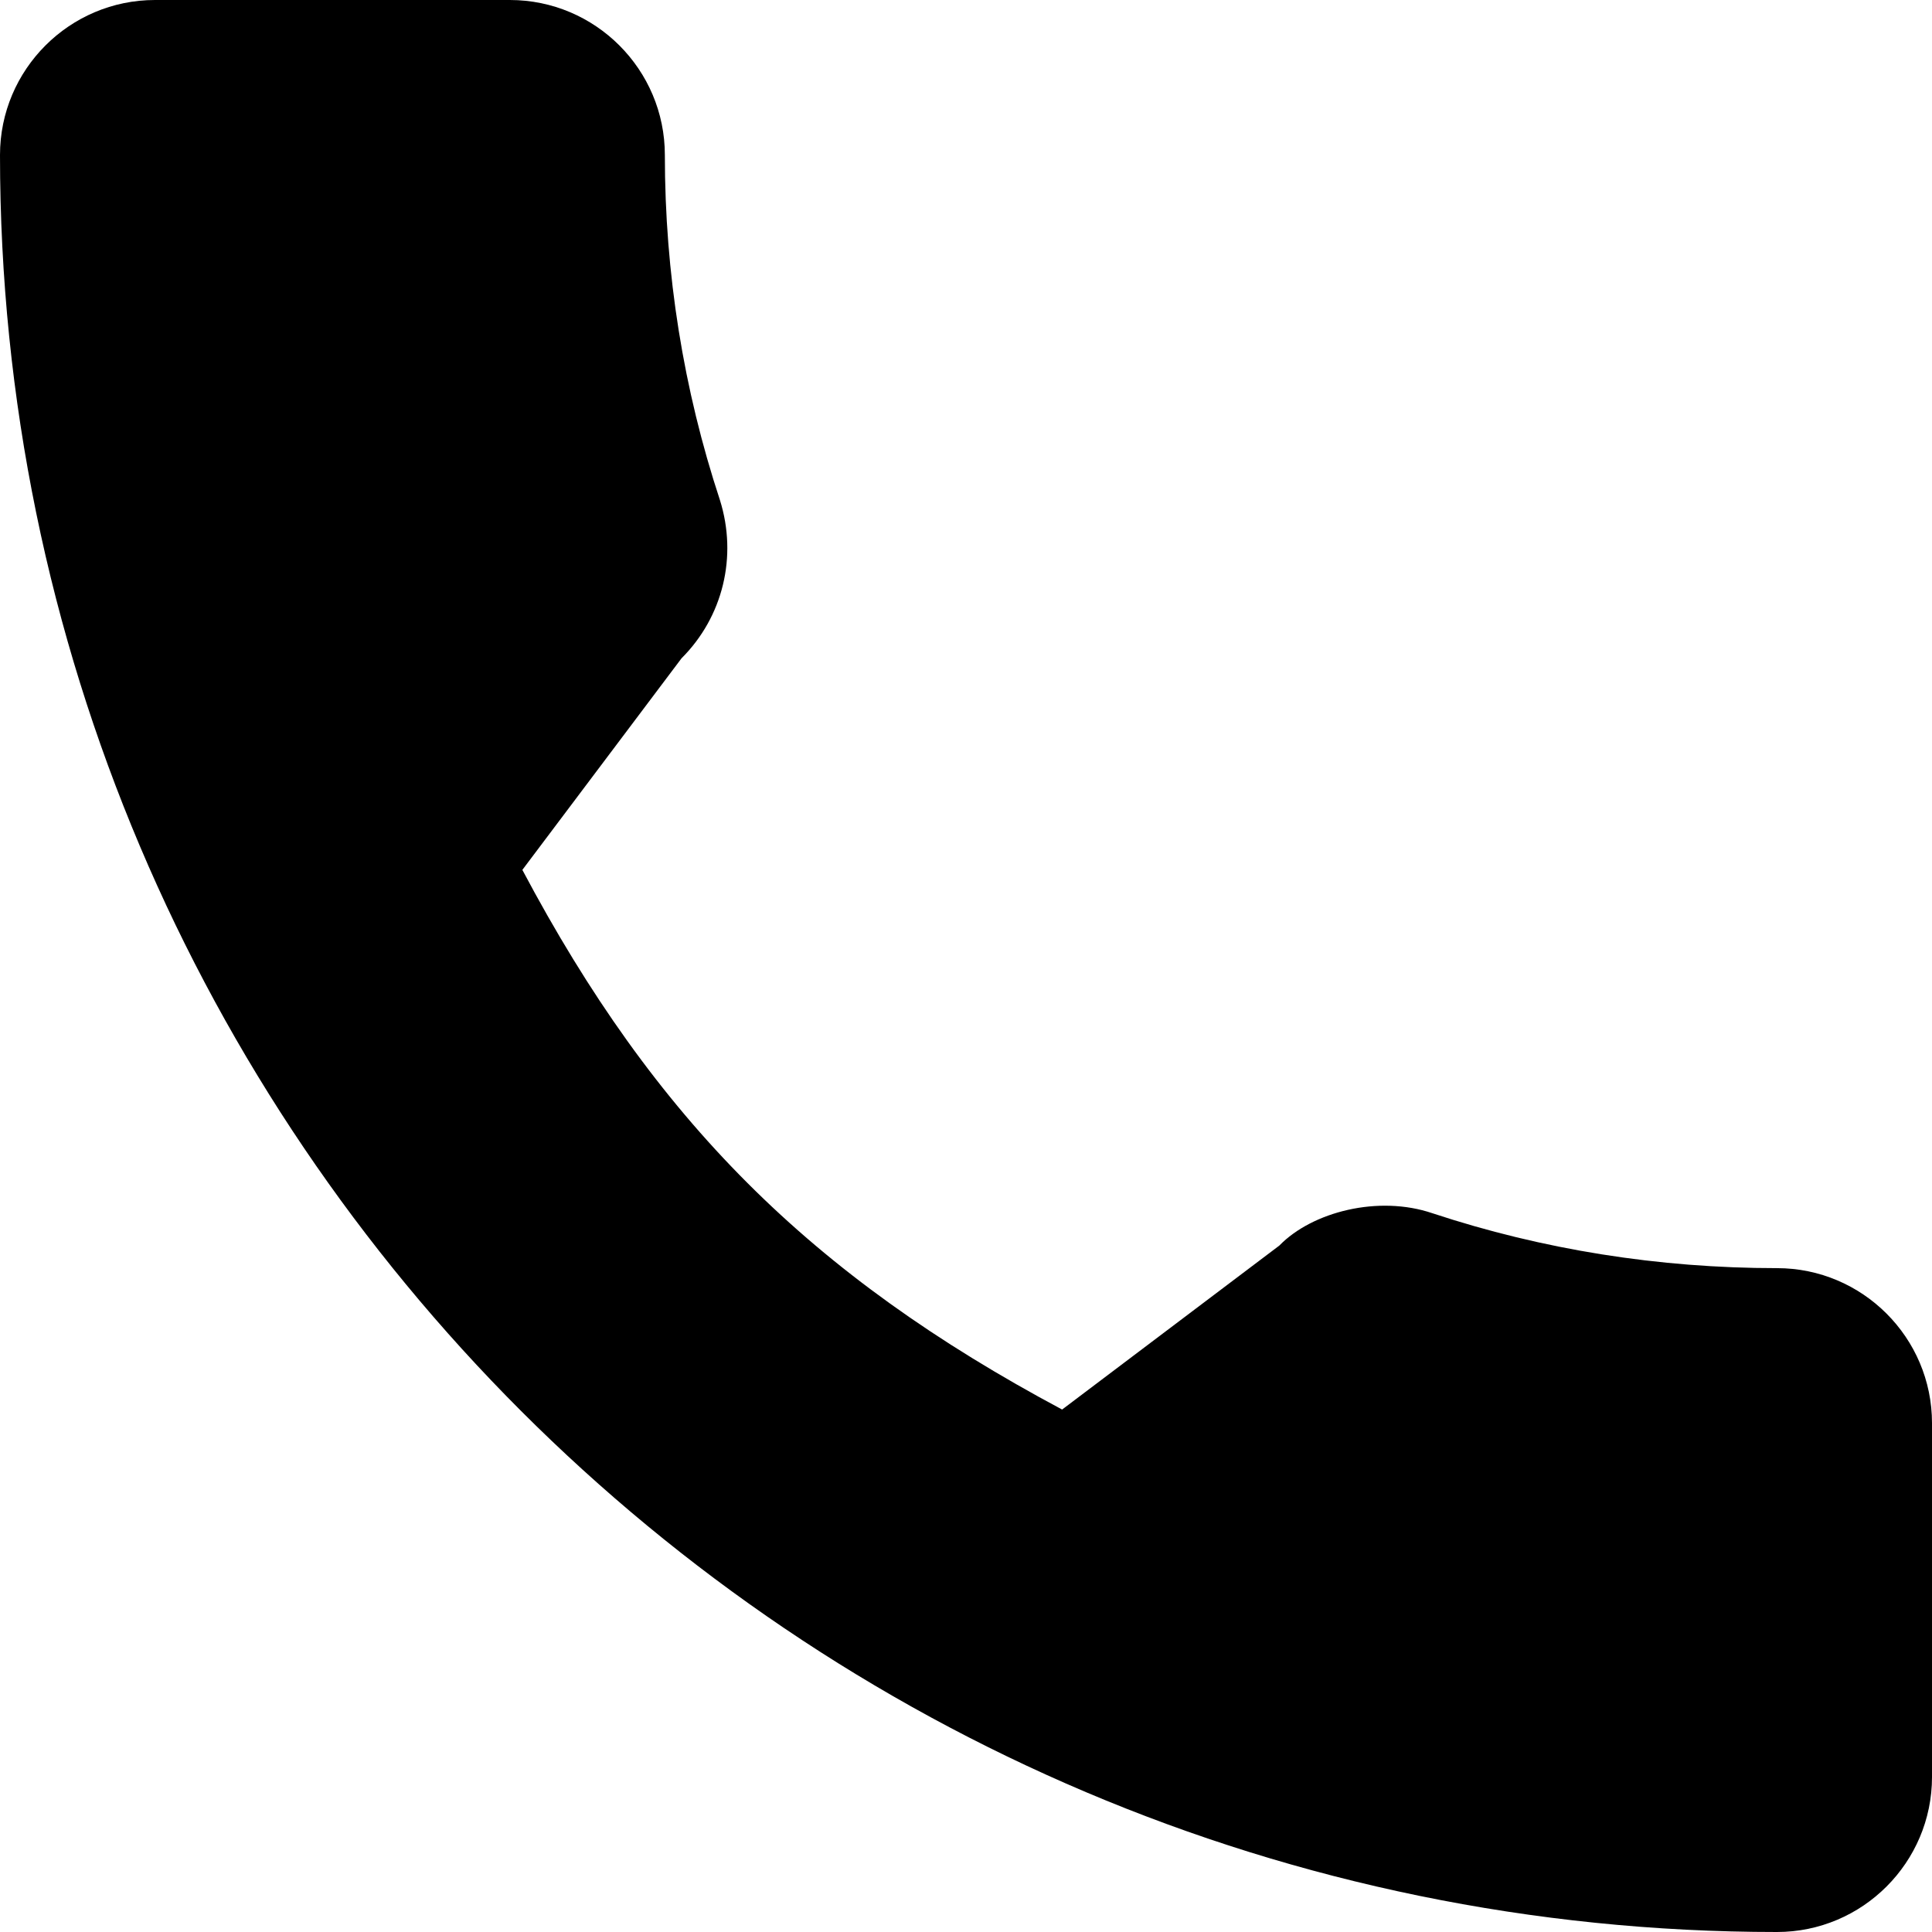
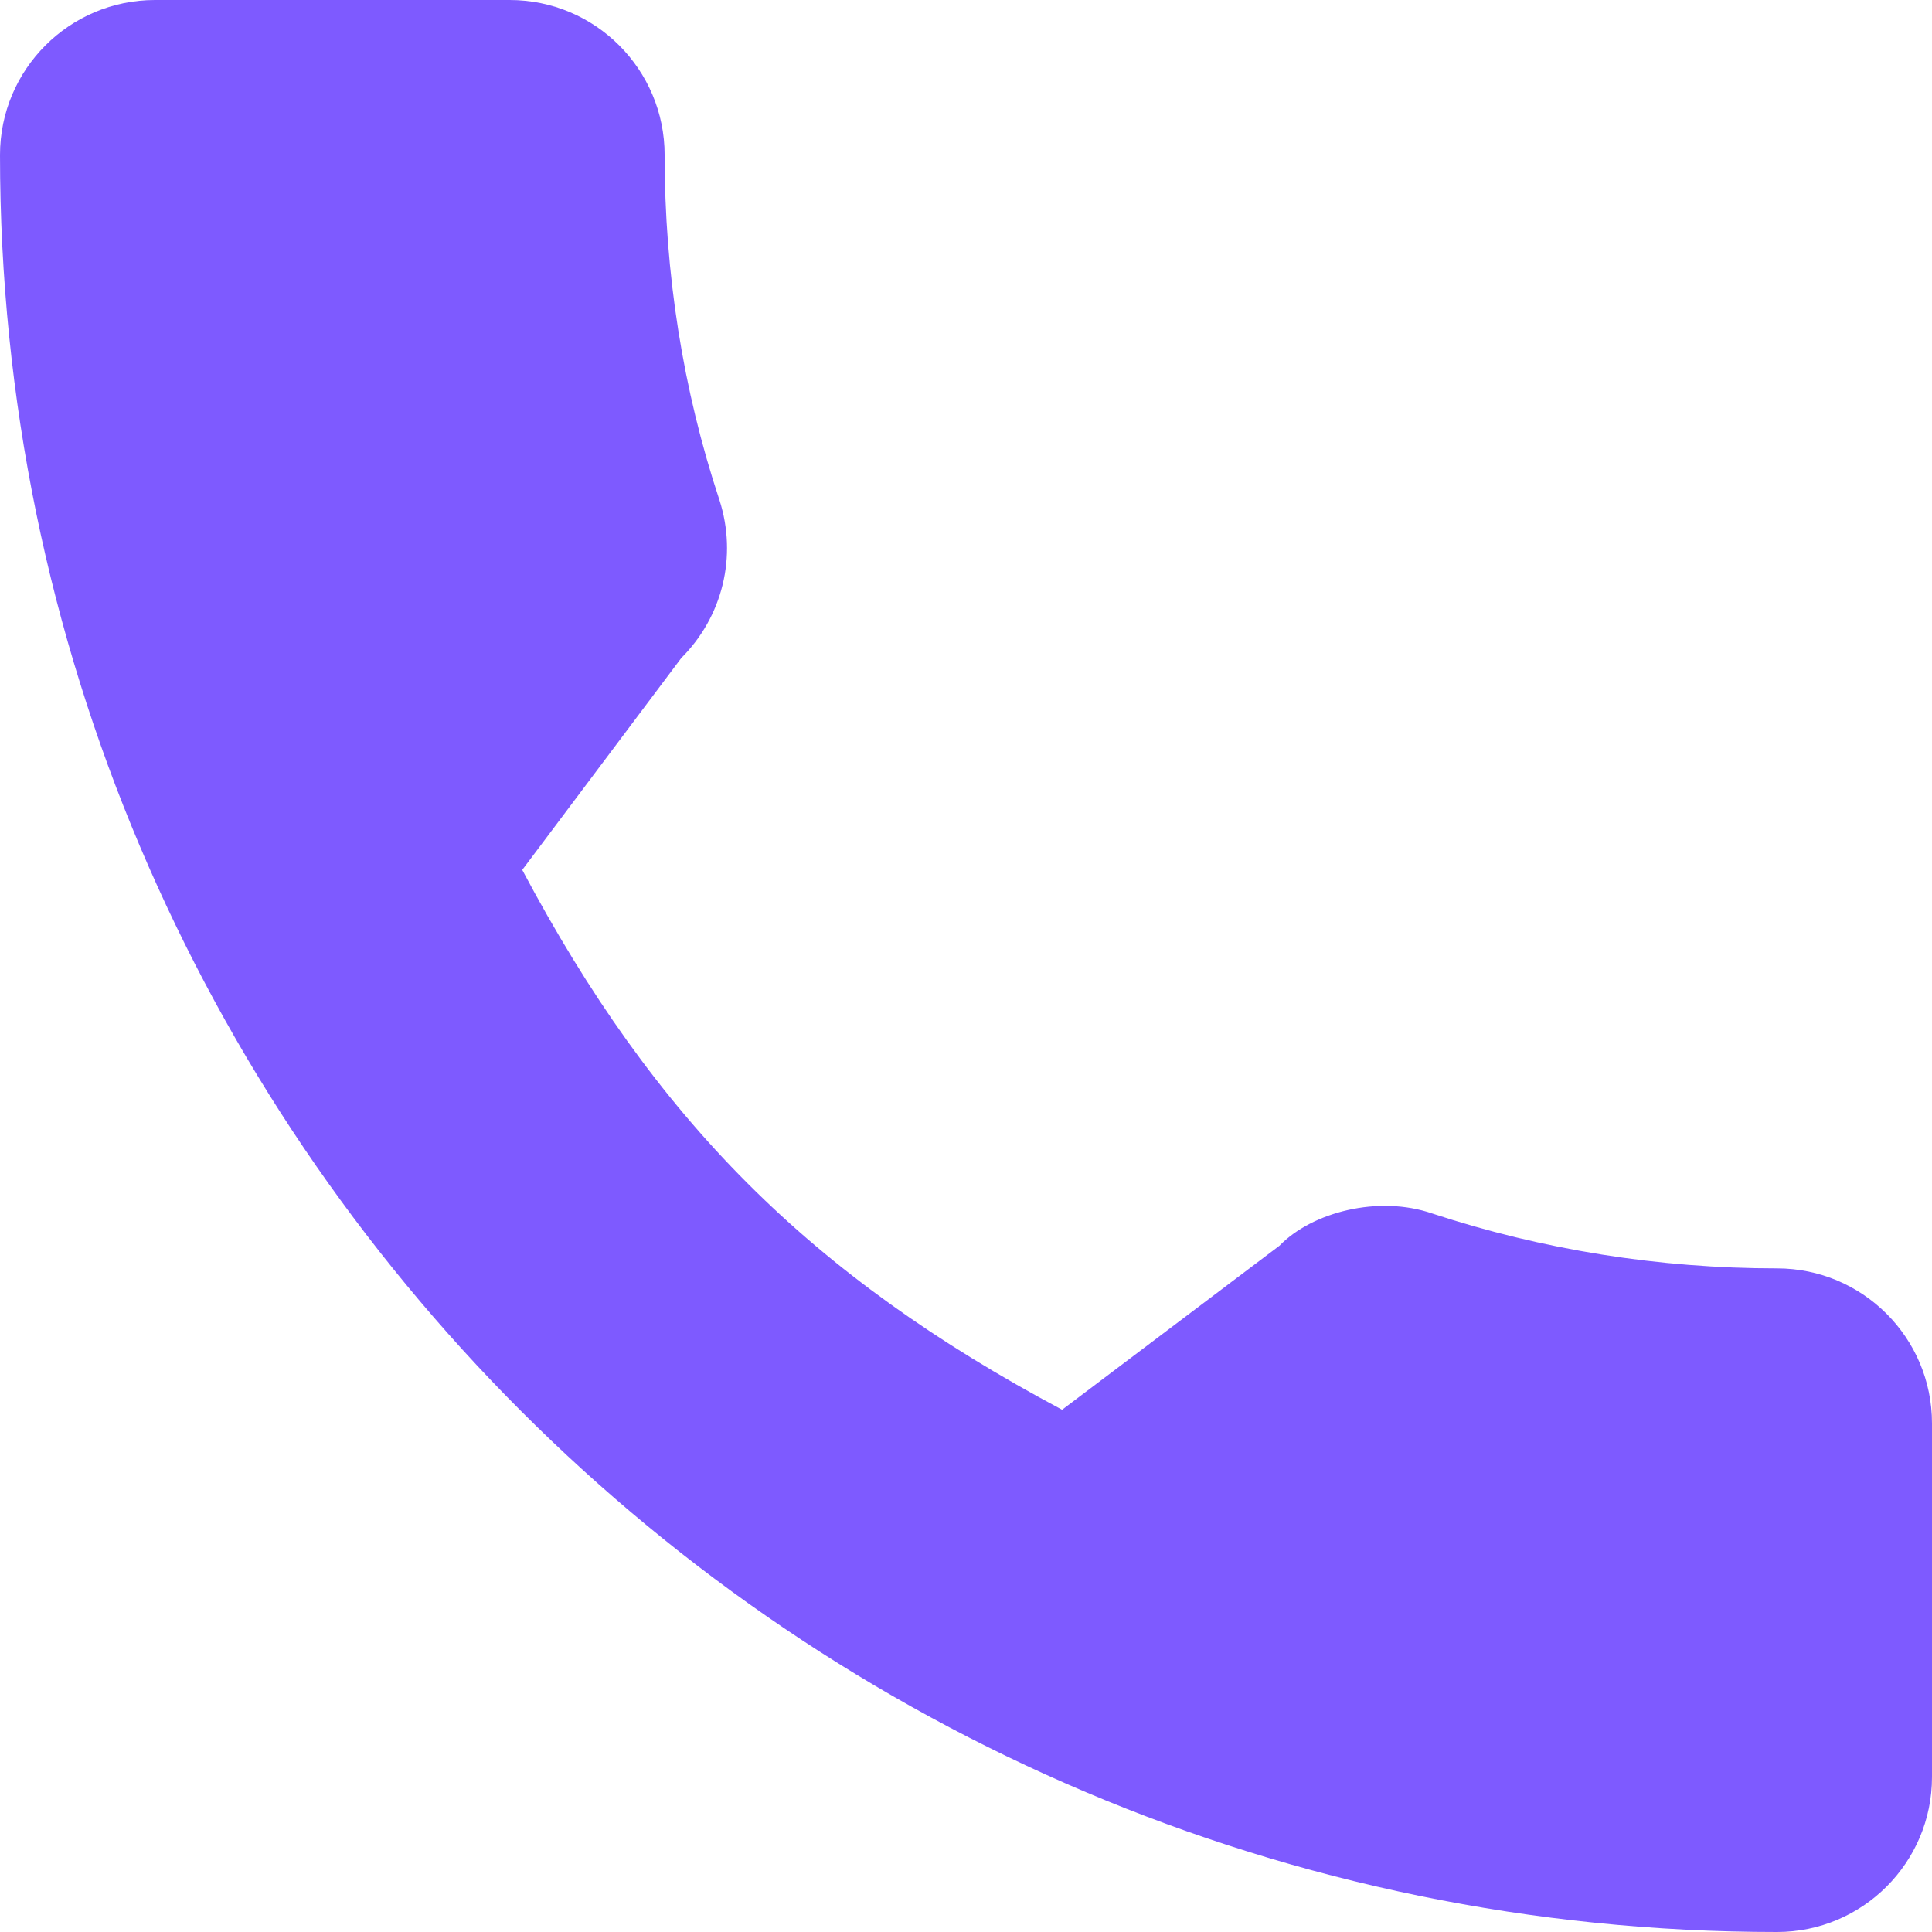
<svg xmlns="http://www.w3.org/2000/svg" version="1.1" id="Capa_1" x="0px" y="0px" viewBox="0 0 384 384" style="enable-background:new 0 0 384 384;" xml:space="preserve">
+   <style type="text/css">
+ 	.st0{fill:#7E5AFF;}
+ </style>
  <g>
    <g>
-       <path d="M353.188,252.052c-23.51,0-46.594-3.677-68.469-10.906c-10.719-3.656-23.896-0.302-30.438,6.417l-43.177,32.594    c-50.073-26.729-80.917-57.563-107.281-107.26l31.635-42.052c8.219-8.208,11.167-20.198,7.635-31.448    c-7.26-21.99-10.948-45.063-10.948-68.583C132.146,13.823,118.323,0,101.333,0H30.813C13.823,0,0,13.823,0,30.813    C0,225.563,158.438,384,353.188,384c16.99,0,30.813-13.823,30.813-30.813v-70.323C384,265.875,370.177,252.052,353.188,252.052z" />
+       <path class="st0" d="M353.2,252.1c-23.5,0-46.6-3.7-68.5-10.9c-10.7-3.7-23.9-0.3-30.4,6.4l-43.2,32.6    c-50.1-26.7-80.9-57.6-107.3-107.3l31.6-42.1c8.2-8.2,11.2-20.2,7.6-31.4c-7.3-22-10.9-45.1-10.9-68.6c0-17-13.8-30.8-30.8-30.8    H30.8C13.8,0,0,13.8,0,30.8C0,225.6,158.4,384,353.2,384c17,0,30.8-13.8,30.8-30.8v-70.3C384,265.9,370.2,252.1,353.2,252.1z" />
    </g>
  </g>
-   <g>
- </g>
-   <g>
- </g>
-   <g>
- </g>
-   <g>
- </g>
-   <g>
- </g>
-   <g>
- </g>
-   <g>
- </g>
-   <g>
- </g>
-   <g>
- </g>
-   <g>
- </g>
-   <g>
- </g>
-   <g>
- </g>
-   <g>
- </g>
-   <g>
- </g>
-   <g>
- </g>
</svg>
